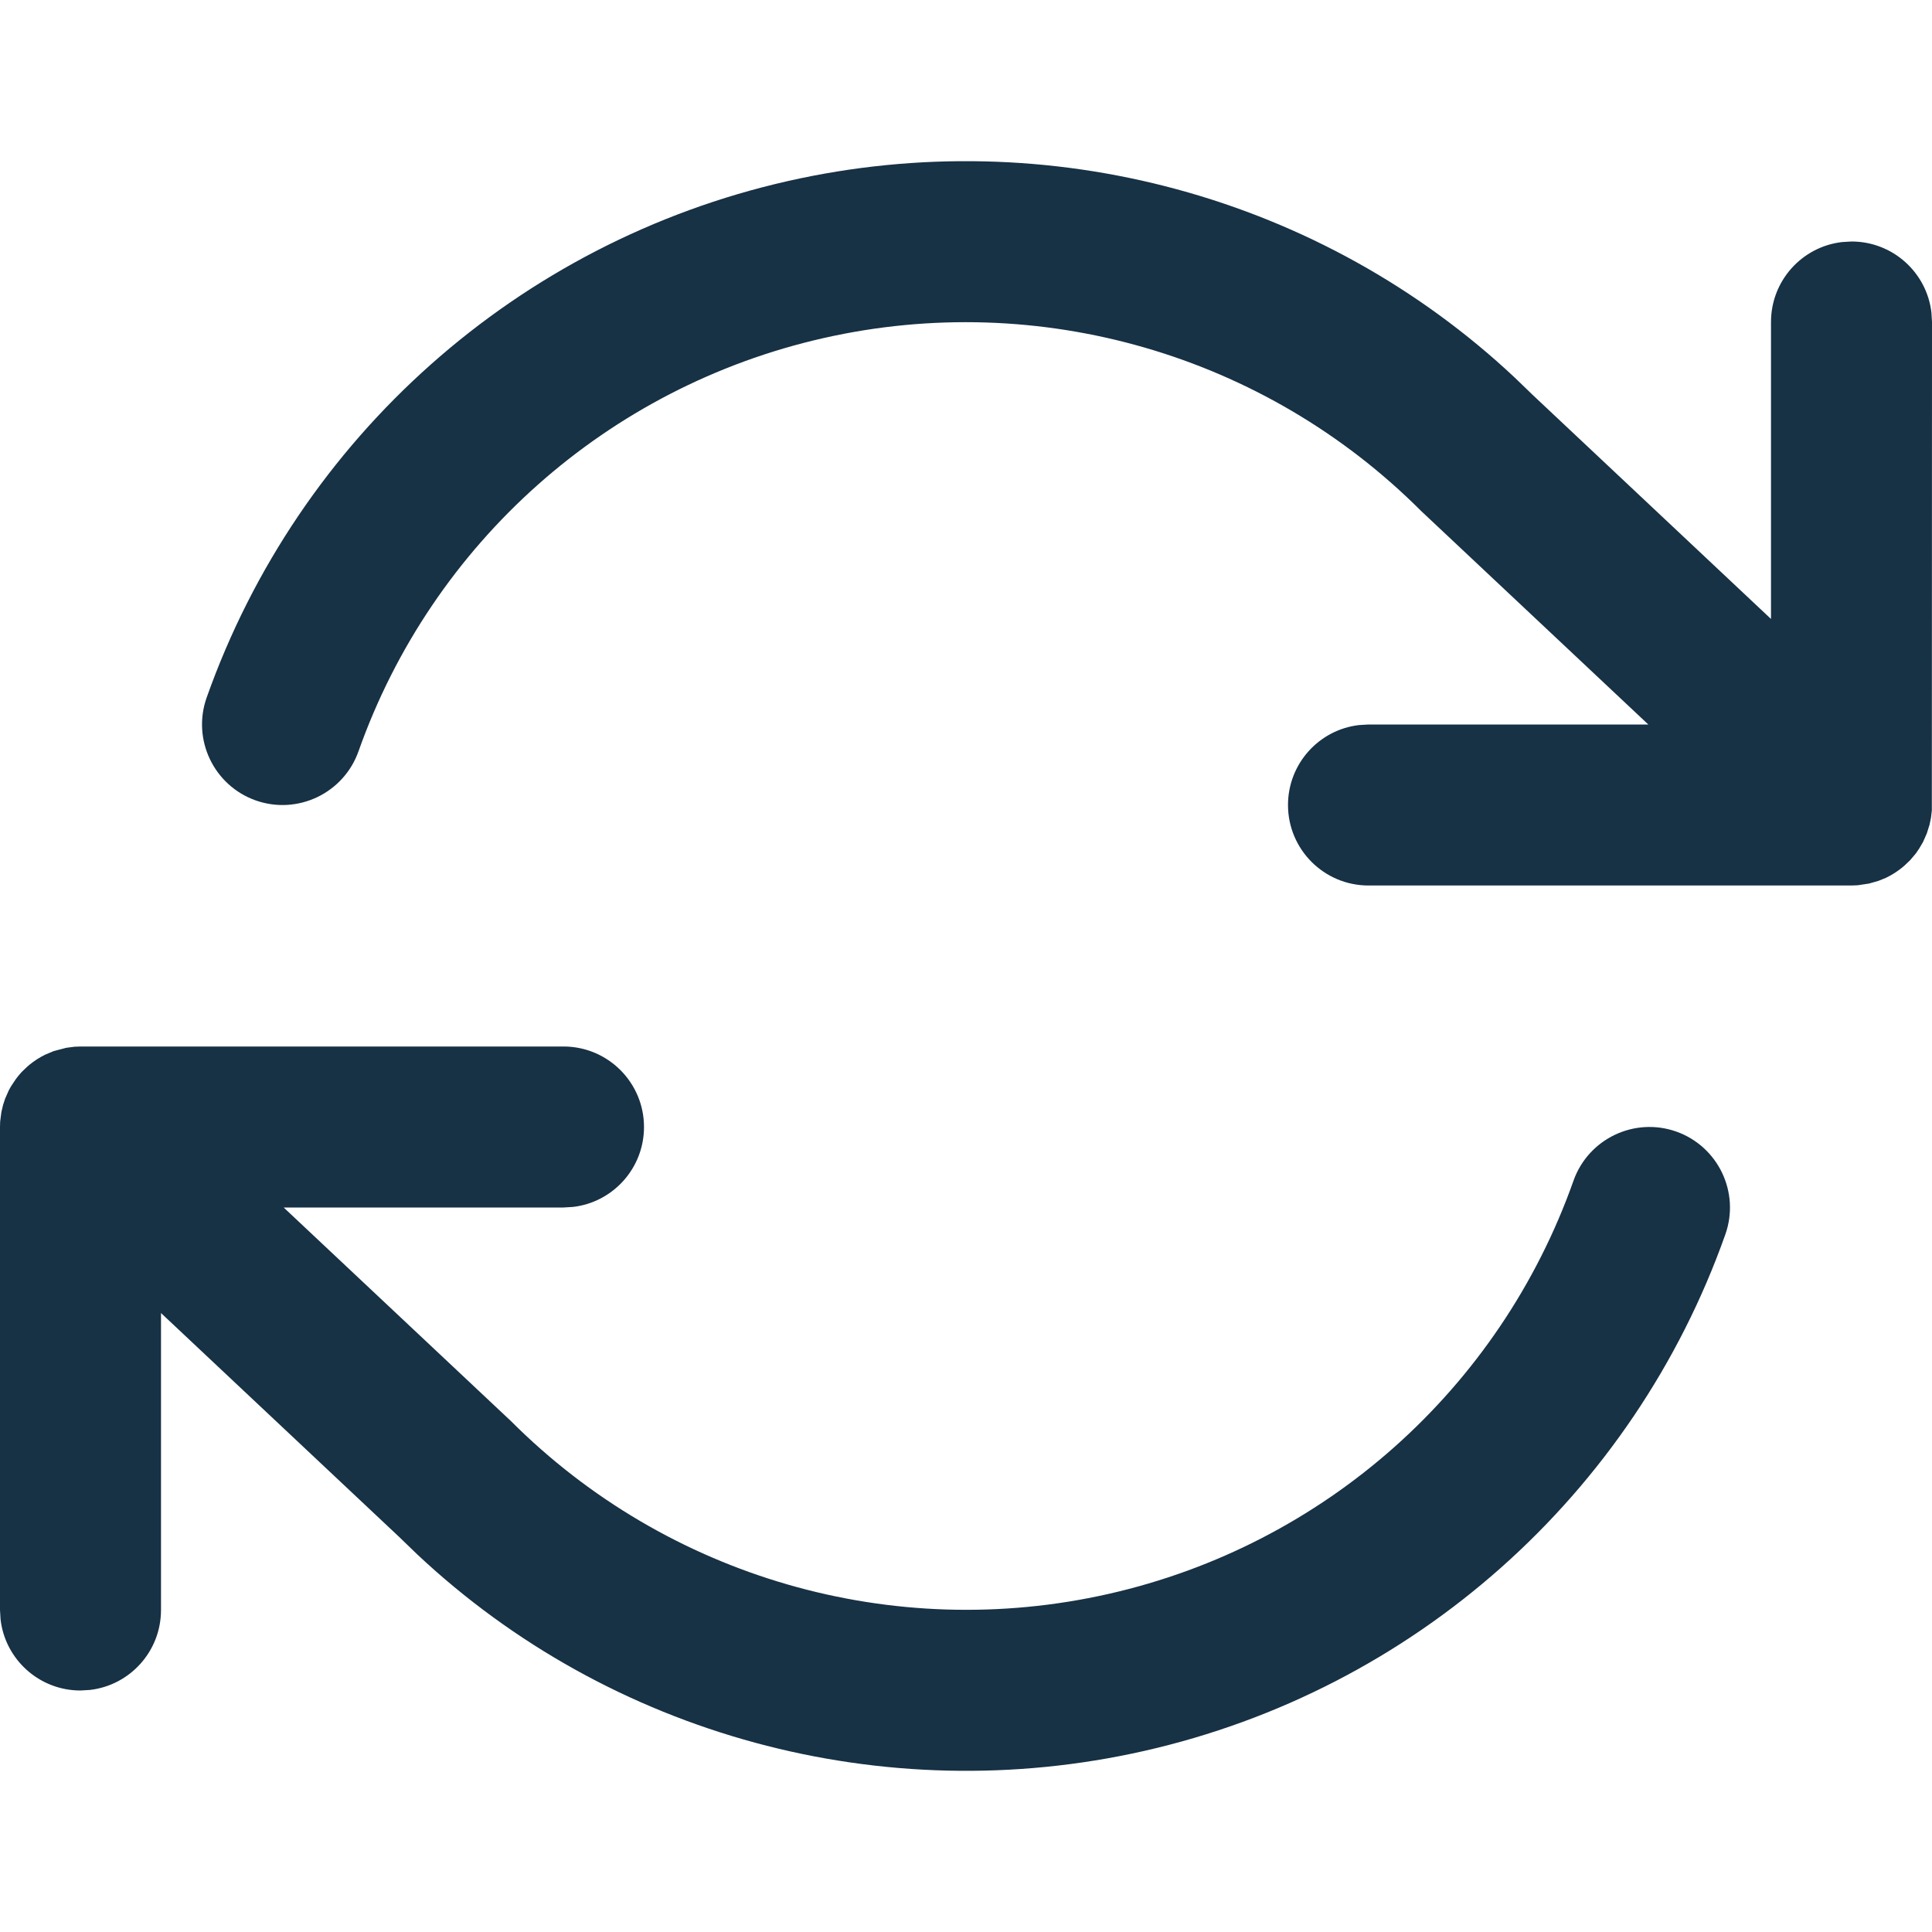
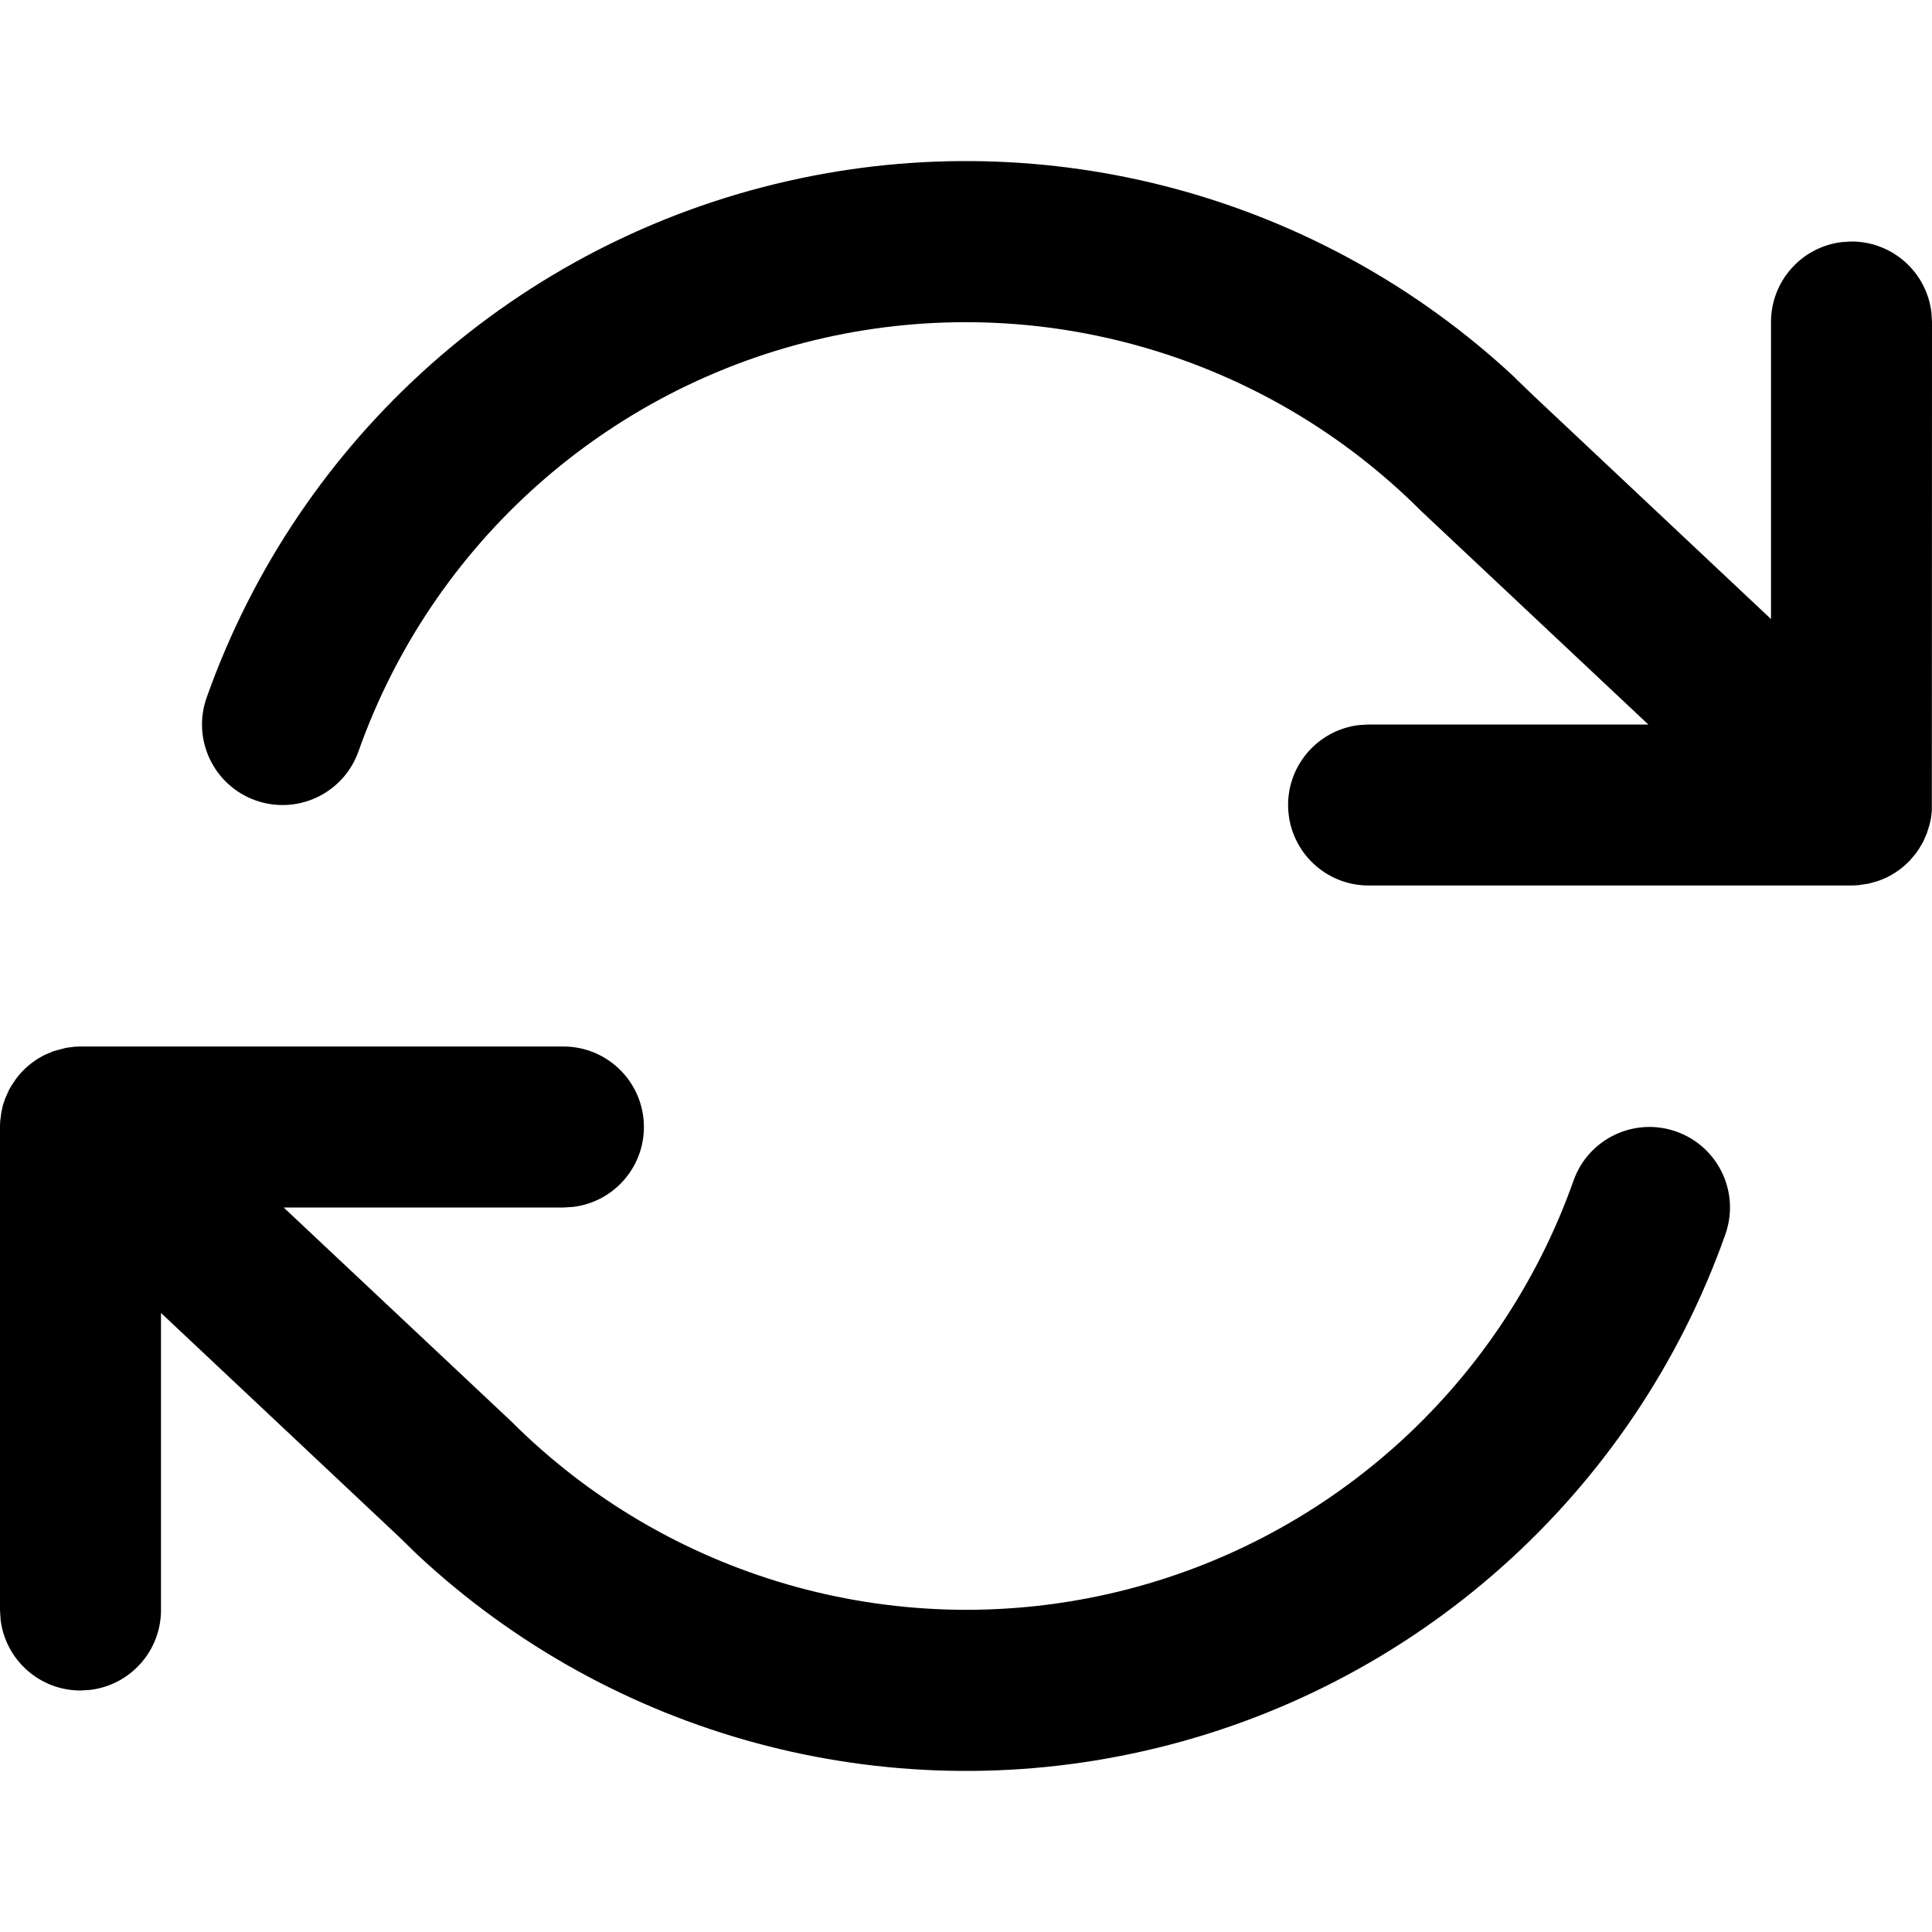
- <svg xmlns="http://www.w3.org/2000/svg" width="24px" height="24px" viewBox="0 0 24 24" version="1.1">
-   <g id="Iconography" stroke="none" stroke-width="1" fill="none" fill-rule="evenodd">
-     <g id="1.-Primitives/Icons/1.-Foreground-Primary/Workshops" fill="#173145">
-       <path d="M7,13 C7.552,13 8,13.448 8,14 C8,14.513 7.614,14.936 7.117,14.993 L7,15 L3.524,15 L6.347,17.653 C8.289,19.596 11.092,20.407 13.771,19.8 C16.45,19.194 18.631,17.256 19.547,14.666 C19.732,14.146 20.303,13.873 20.824,14.057 C21.344,14.242 21.617,14.813 21.433,15.334 C20.287,18.57 17.561,20.993 14.212,21.751 C10.968,22.485 7.579,21.557 5.184,19.31 L4.955,19.089 L2,16.311 L2,20 C2,20.513 1.614,20.936 1.117,20.993 L1,21 C0.487,21 0.064,20.614 0.007,20.117 L2.23820962e-13,20 L2.23820962e-13,14 L0.002,13.932 L0.002,13.932 L0.017,13.816 L0.017,13.816 L0.038,13.726 L0.038,13.726 L0.064,13.647 L0.064,13.647 L0.111,13.541 L0.111,13.541 L0.138,13.493 L0.138,13.493 L0.196,13.406 L0.196,13.406 L0.229,13.363 L0.229,13.363 L0.271,13.315 C0.298,13.287 0.323,13.263 0.35,13.24 L0.271,13.315 C0.302,13.283 0.333,13.253 0.367,13.226 C0.426,13.178 0.491,13.136 0.56,13.102 L0.667,13.057 L0.667,13.057 L0.824,13.016 L0.824,13.016 L0.925,13.003 L0.925,13.003 L1,13 L7,13 Z M18.816,4.69 L19.045,4.911 L22,7.689 L22,4 C22,3.487 22.386,3.064 22.883,3.007 L23,3 C23.513,3 23.936,3.386 23.993,3.883 L24,4 L23.998,10.068 L23.998,10.068 L23.987,10.16 L23.987,10.16 L23.97,10.243 L23.97,10.243 L23.936,10.352 L23.936,10.352 L23.889,10.459 L23.889,10.459 L23.842,10.539 L23.842,10.539 L23.8,10.601 L23.8,10.601 L23.729,10.685 L23.729,10.685 C23.702,10.713 23.677,10.737 23.65,10.76 L23.729,10.685 C23.698,10.717 23.667,10.747 23.633,10.774 C23.586,10.812 23.535,10.847 23.481,10.877 L23.427,10.905 L23.427,10.905 L23.333,10.943 L23.333,10.943 L23.217,10.976 L23.217,10.976 L23.077,10.997 L23.077,10.997 L23,11 L17,11 C16.448,11 16,10.552 16,10 C16,9.487 16.386,9.064 16.883,9.007 L17,9 L20.476,9 L17.653,6.347 C15.711,4.404 12.908,3.593 10.229,4.2 C7.55,4.806 5.369,6.744 4.453,9.334 C4.268,9.854 3.697,10.127 3.176,9.943 C2.656,9.758 2.383,9.187 2.567,8.666 C3.713,5.43 6.439,3.007 9.788,2.249 C13.032,1.515 16.421,2.443 18.816,4.69 Z" id="Shape" />
-     </g>
-   </g>
+ <svg xmlns="http://www.w3.org/2000/svg" width="24" height="24">
+   <path d="M7 13a1 1 0 01.117 1.993L7 15H3.524l2.823 2.653a8 8 0 0013.2-2.987 1 1 0 011.886.668 10 10 0 01-7.22 6.417 9.99 9.99 0 01-9.03-2.44l-.228-.222L2 16.31V20a1 1 0 01-.883.993L1 21a1 1 0 01-.993-.883L0 20v-6l.002-.068.015-.116.02-.09.027-.079.047-.106.027-.048.058-.087.033-.043.042-.048c.027-.028.052-.052.079-.075l-.079.075a1.01 1.01 0 01.29-.213l.106-.045.157-.041.101-.013L1 13h6zm11.816-8.31l.229.221L22 7.69V4a1 1 0 01.883-.993L23 3a1 1 0 01.993.883L24 4l-.002 6.068-.01.092-.018.083-.034.109-.047.107-.047.08-.042.062-.071.084a1.026 1.026 0 01-.079.075l.079-.075a1.01 1.01 0 01-.248.192l-.054.028-.094.038-.116.033-.14.021L23 11h-6a1 1 0 01-.117-1.993L17 9h3.476l-2.823-2.653a8 8 0 00-13.2 2.987 1 1 0 11-1.886-.668 10 10 0 017.22-6.417 9.99 9.99 0 019.03 2.44z" />
</svg>
